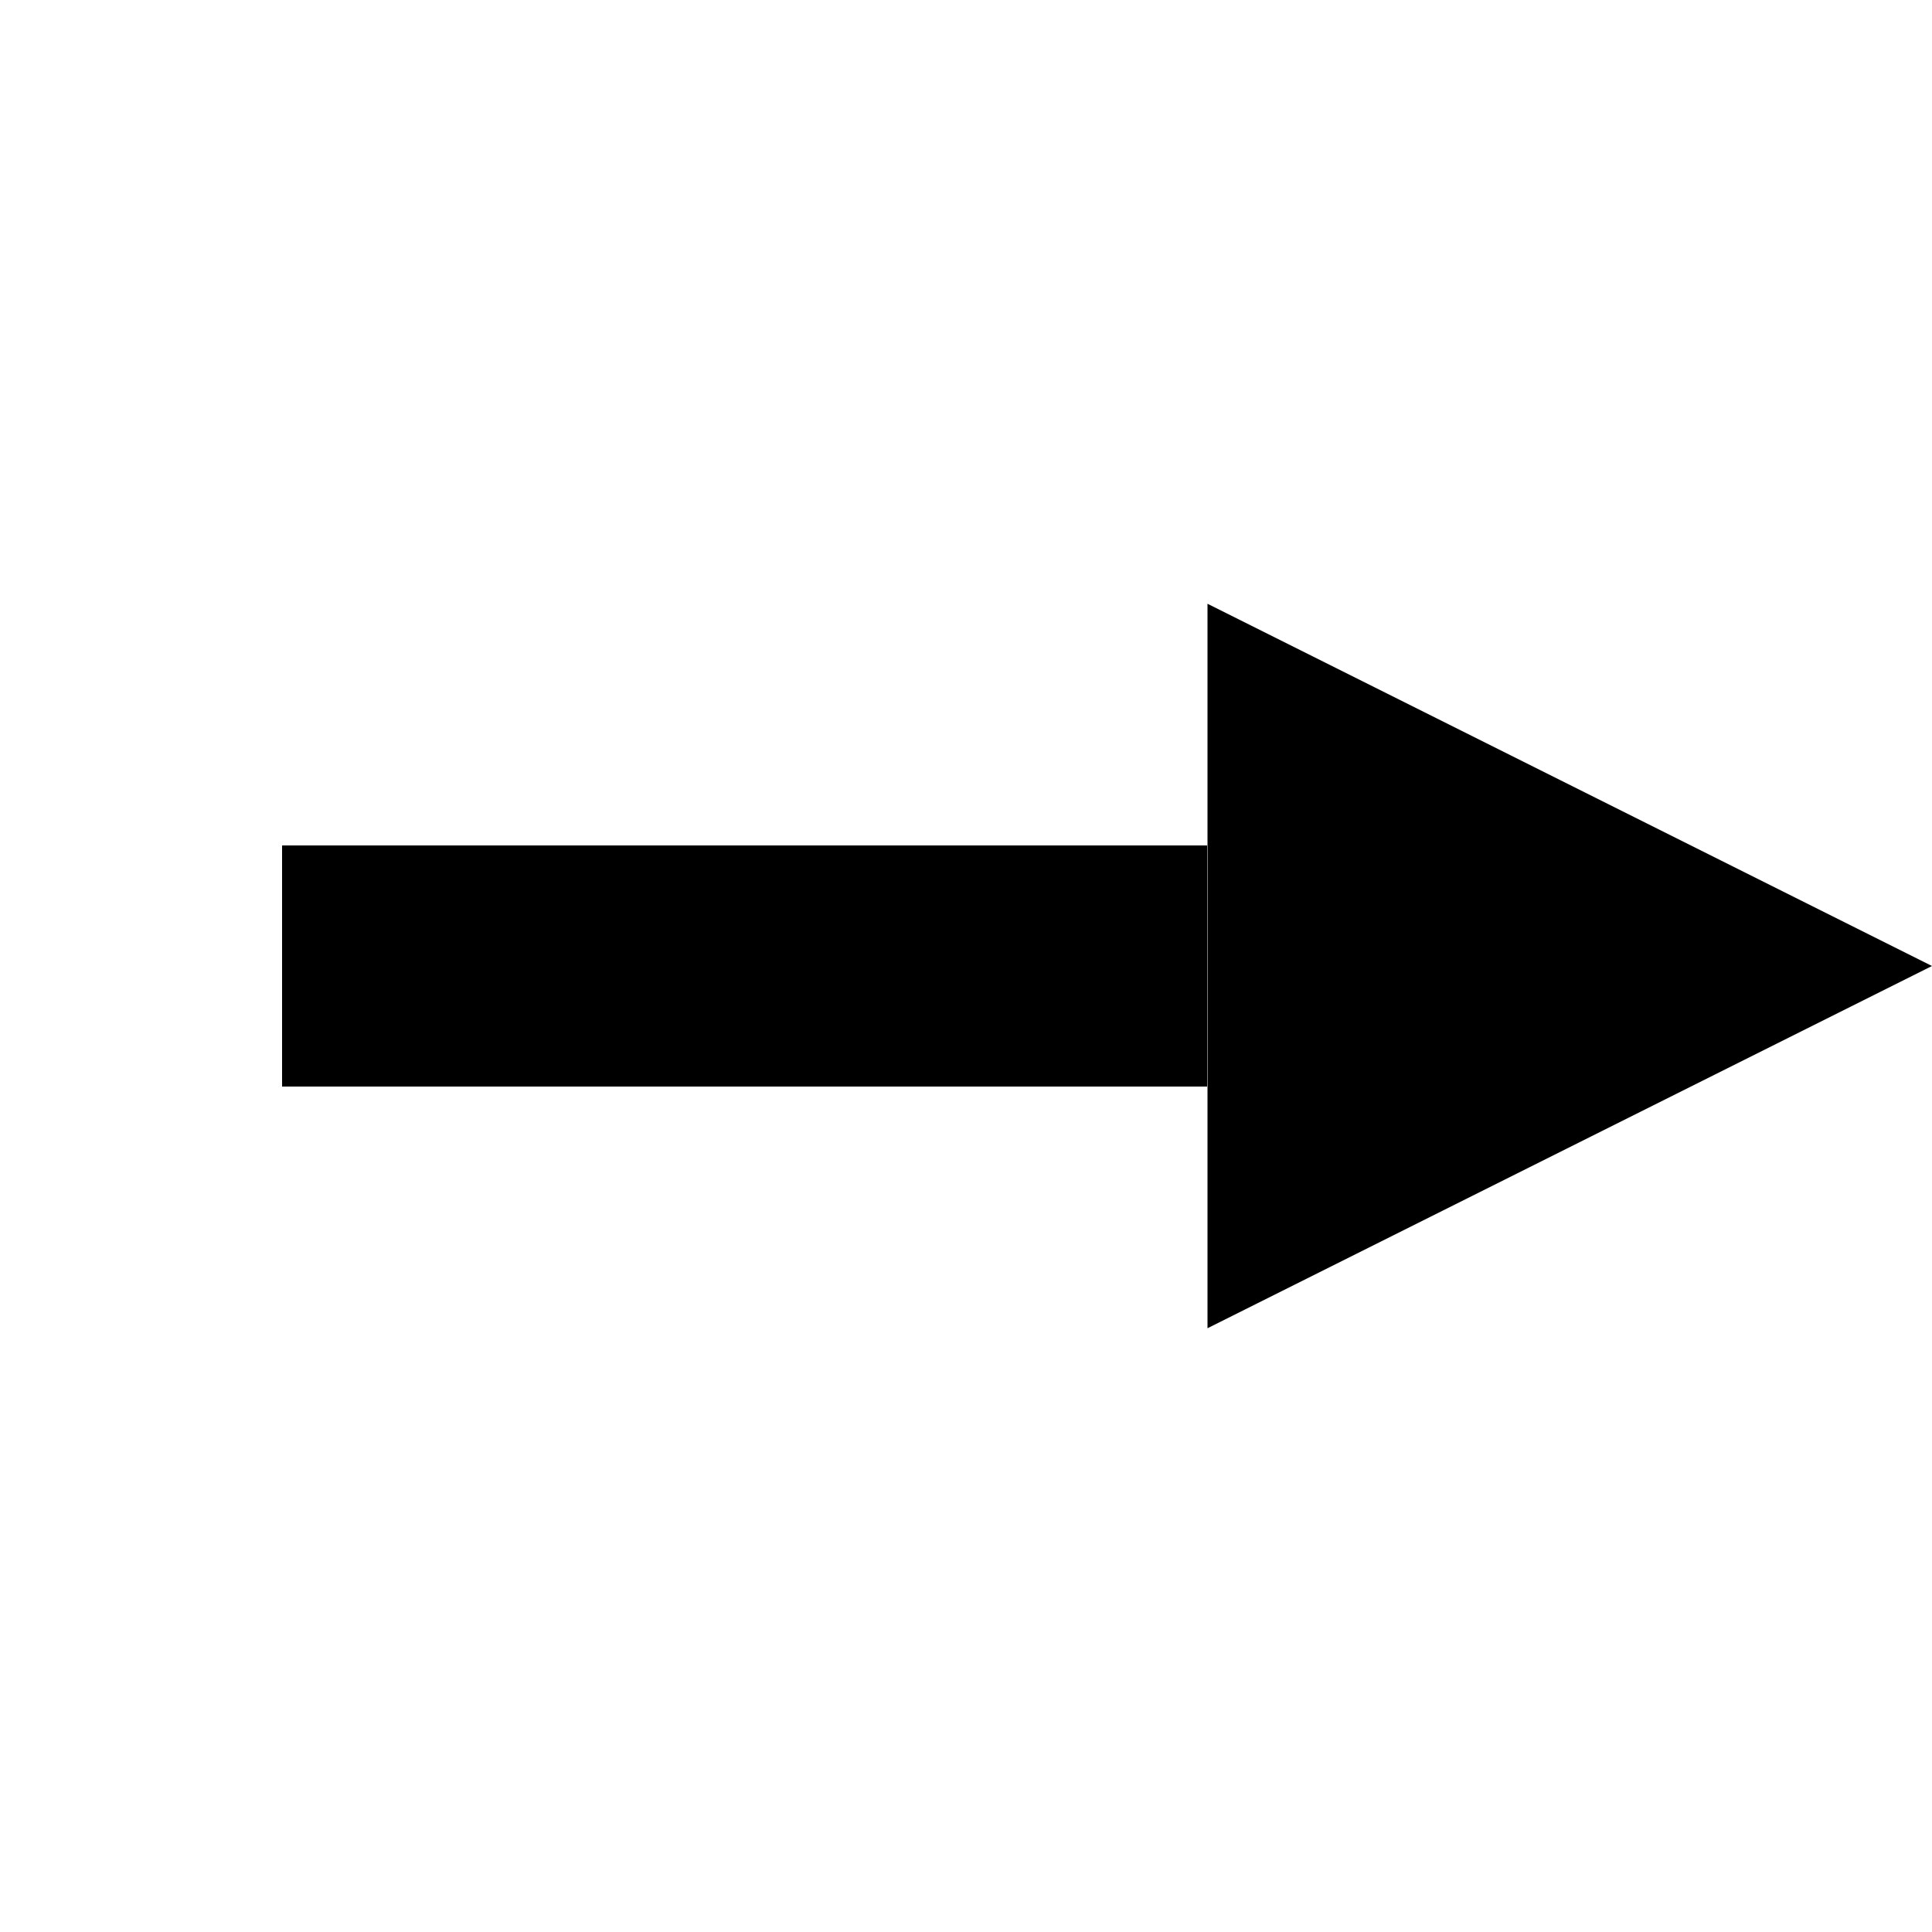
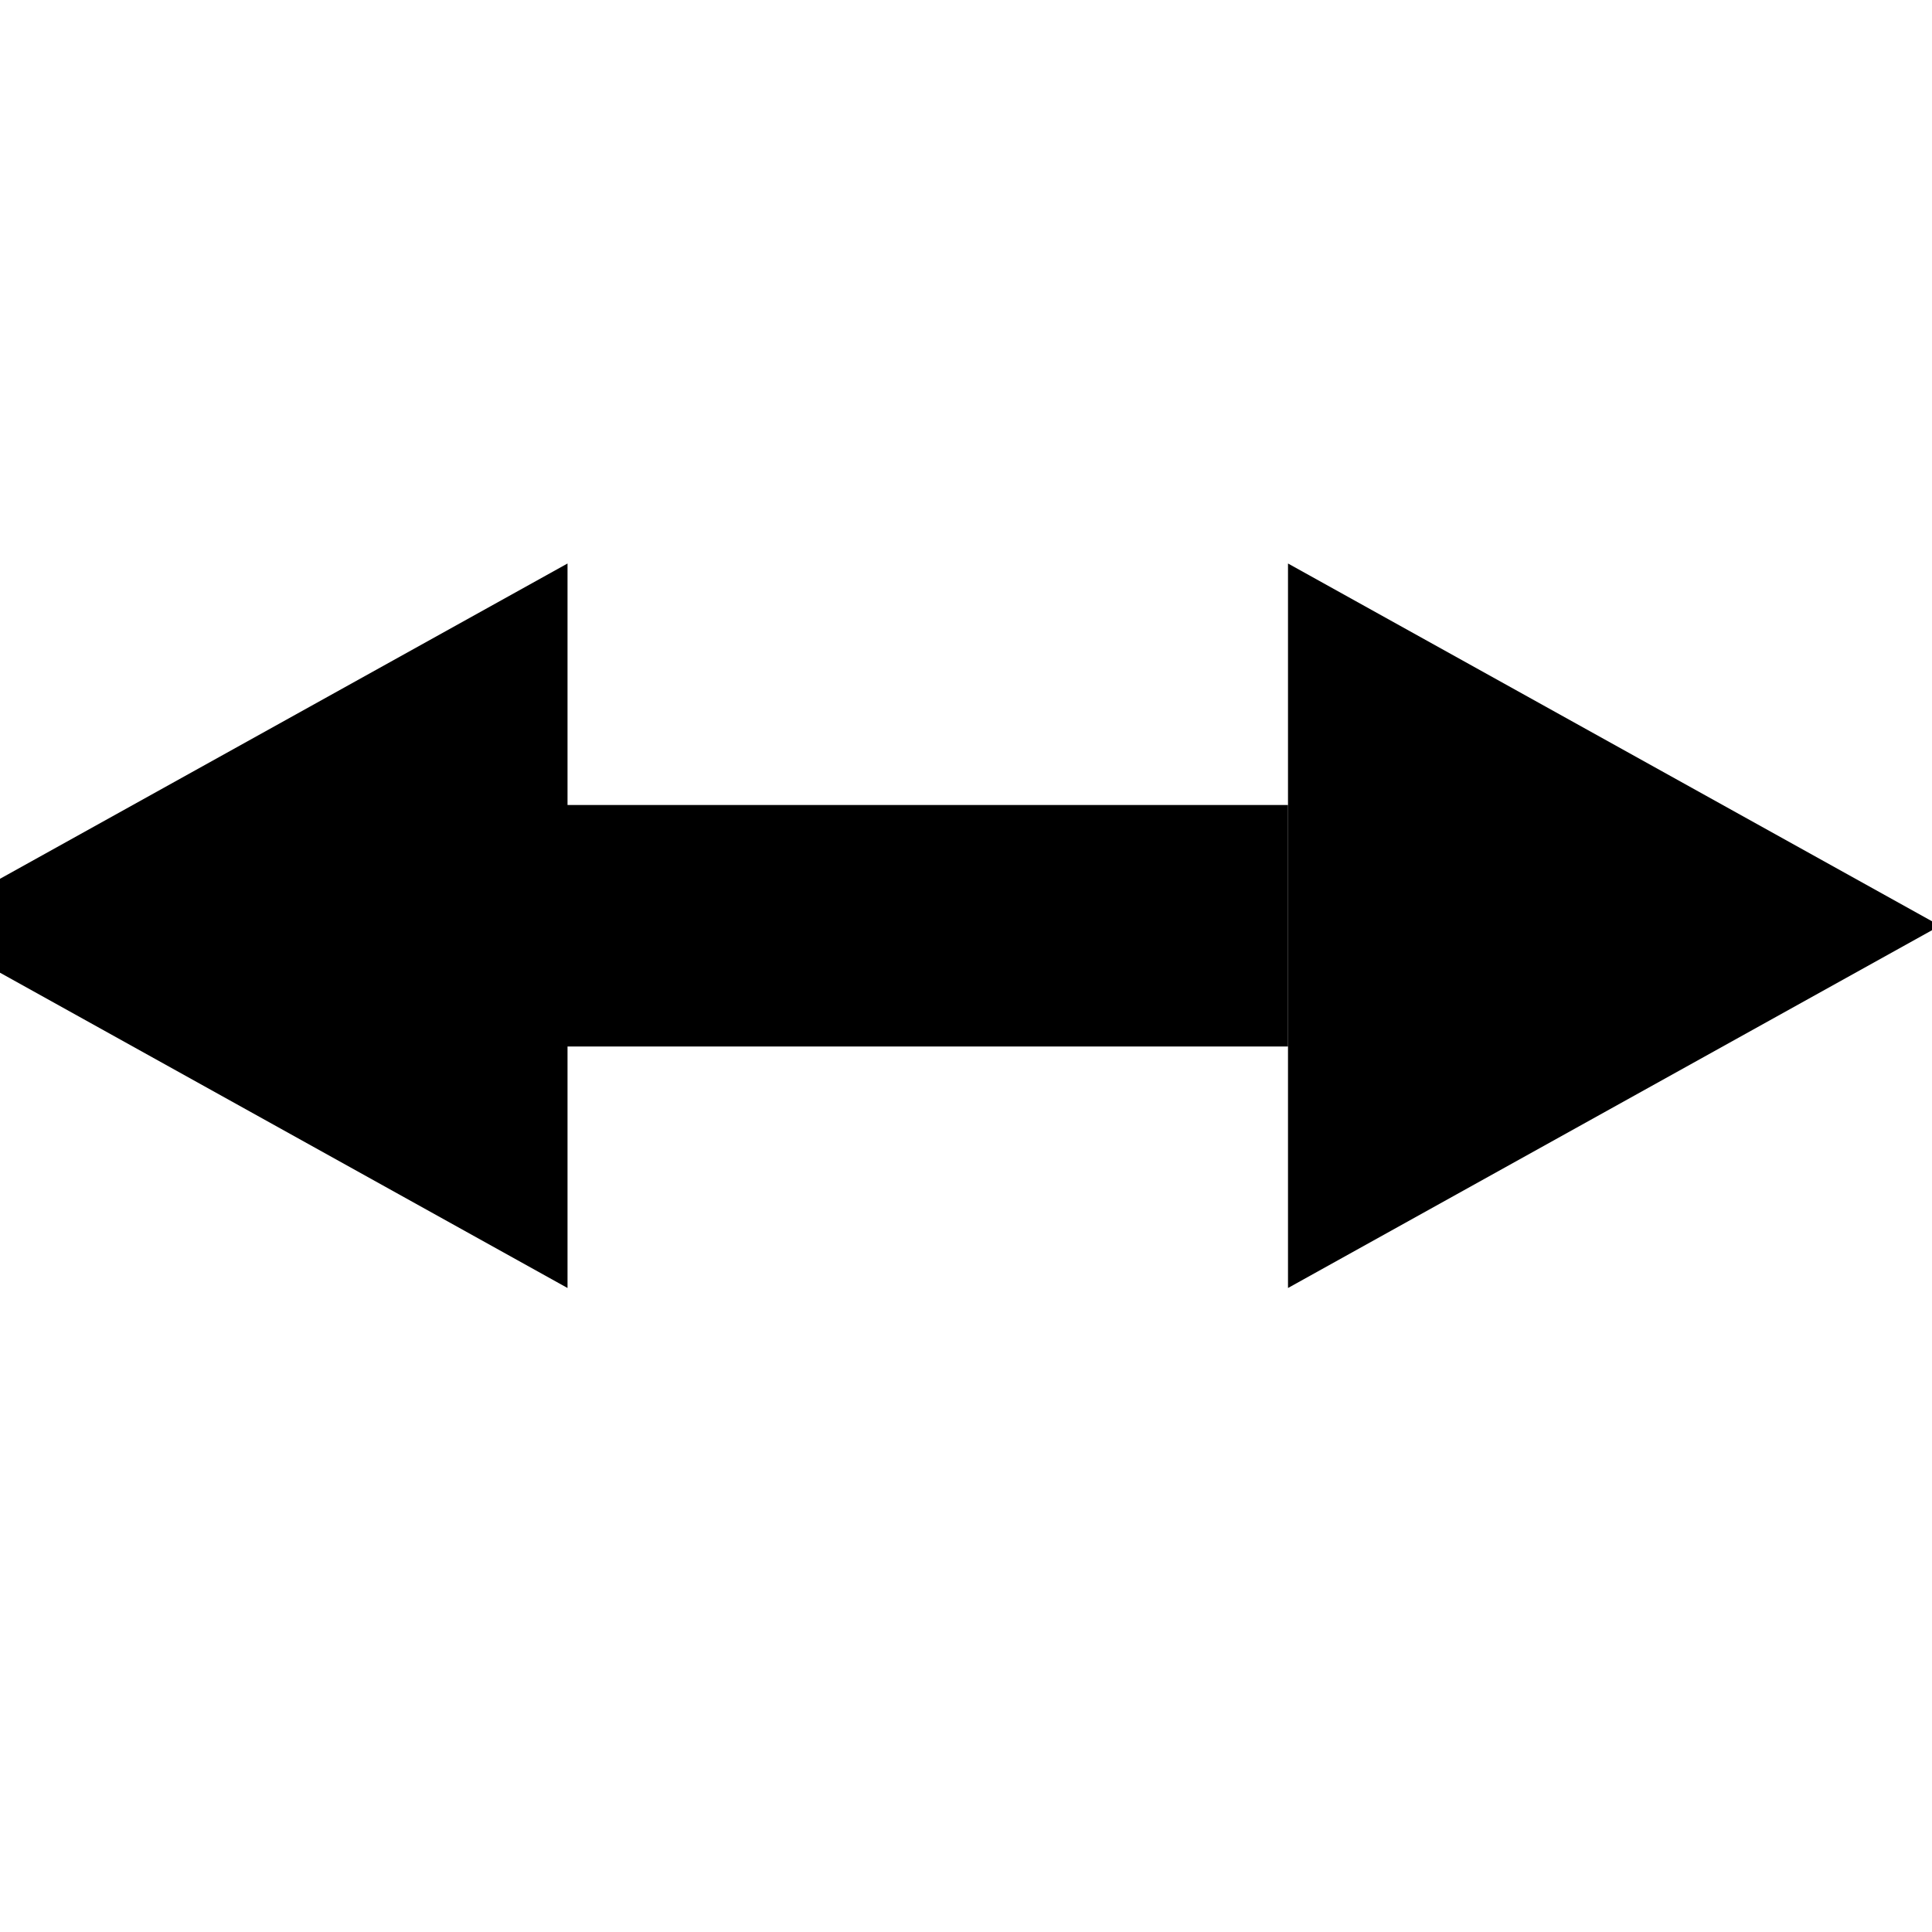
<svg xmlns="http://www.w3.org/2000/svg" width="24" height="24" viewport-fill="#FF00FF" viewport-fill-opacity="0">
  <defs id="defs">
    <style id="class-marker" type="text/css">.class-marker {fill:#000000; }</style>
    <marker id="marker-start" viewBox="0 0 20 20" orient="auto" markerHeight="6" markerWidth="6" refX="5" refY="5" class="class-marker">
-       <path d="M 0 5 L 10 10 L 10 0 z" />
+       <path d="M 0.5 5 L 9.5 10 L 9.5 0 z" stroke="none" />
    </marker>
    <marker id="marker-end" viewBox="0 0 20 20" orient="auto" markerHeight="6" markerWidth="6" refX="0" refY="5" class="class-marker">
-       <path d="M 0 0 L 10 5 L 0 10 z" />
+       <path d="M 0 0 L 9 5 L 0 10 z" stroke="none" />
    </marker>
  </defs>
-   <line id="line" transform="translate(2,4)" x1="1.5" y1="8" x2="13" y2="8" shape-rendering="crispEdges" stroke="#000000" stroke-width="3" stroke-opacity="1" marker-end="url(#marker-end)" />
+   <line id="line" transform="translate(3,3.5)" x1="0" y1="8" x2="13" y2="8" stroke="#000000" stroke-width="3" stroke-opacity="1" marker-start="url(#marker-start)" marker-end="url(#marker-end)" />
</svg>
